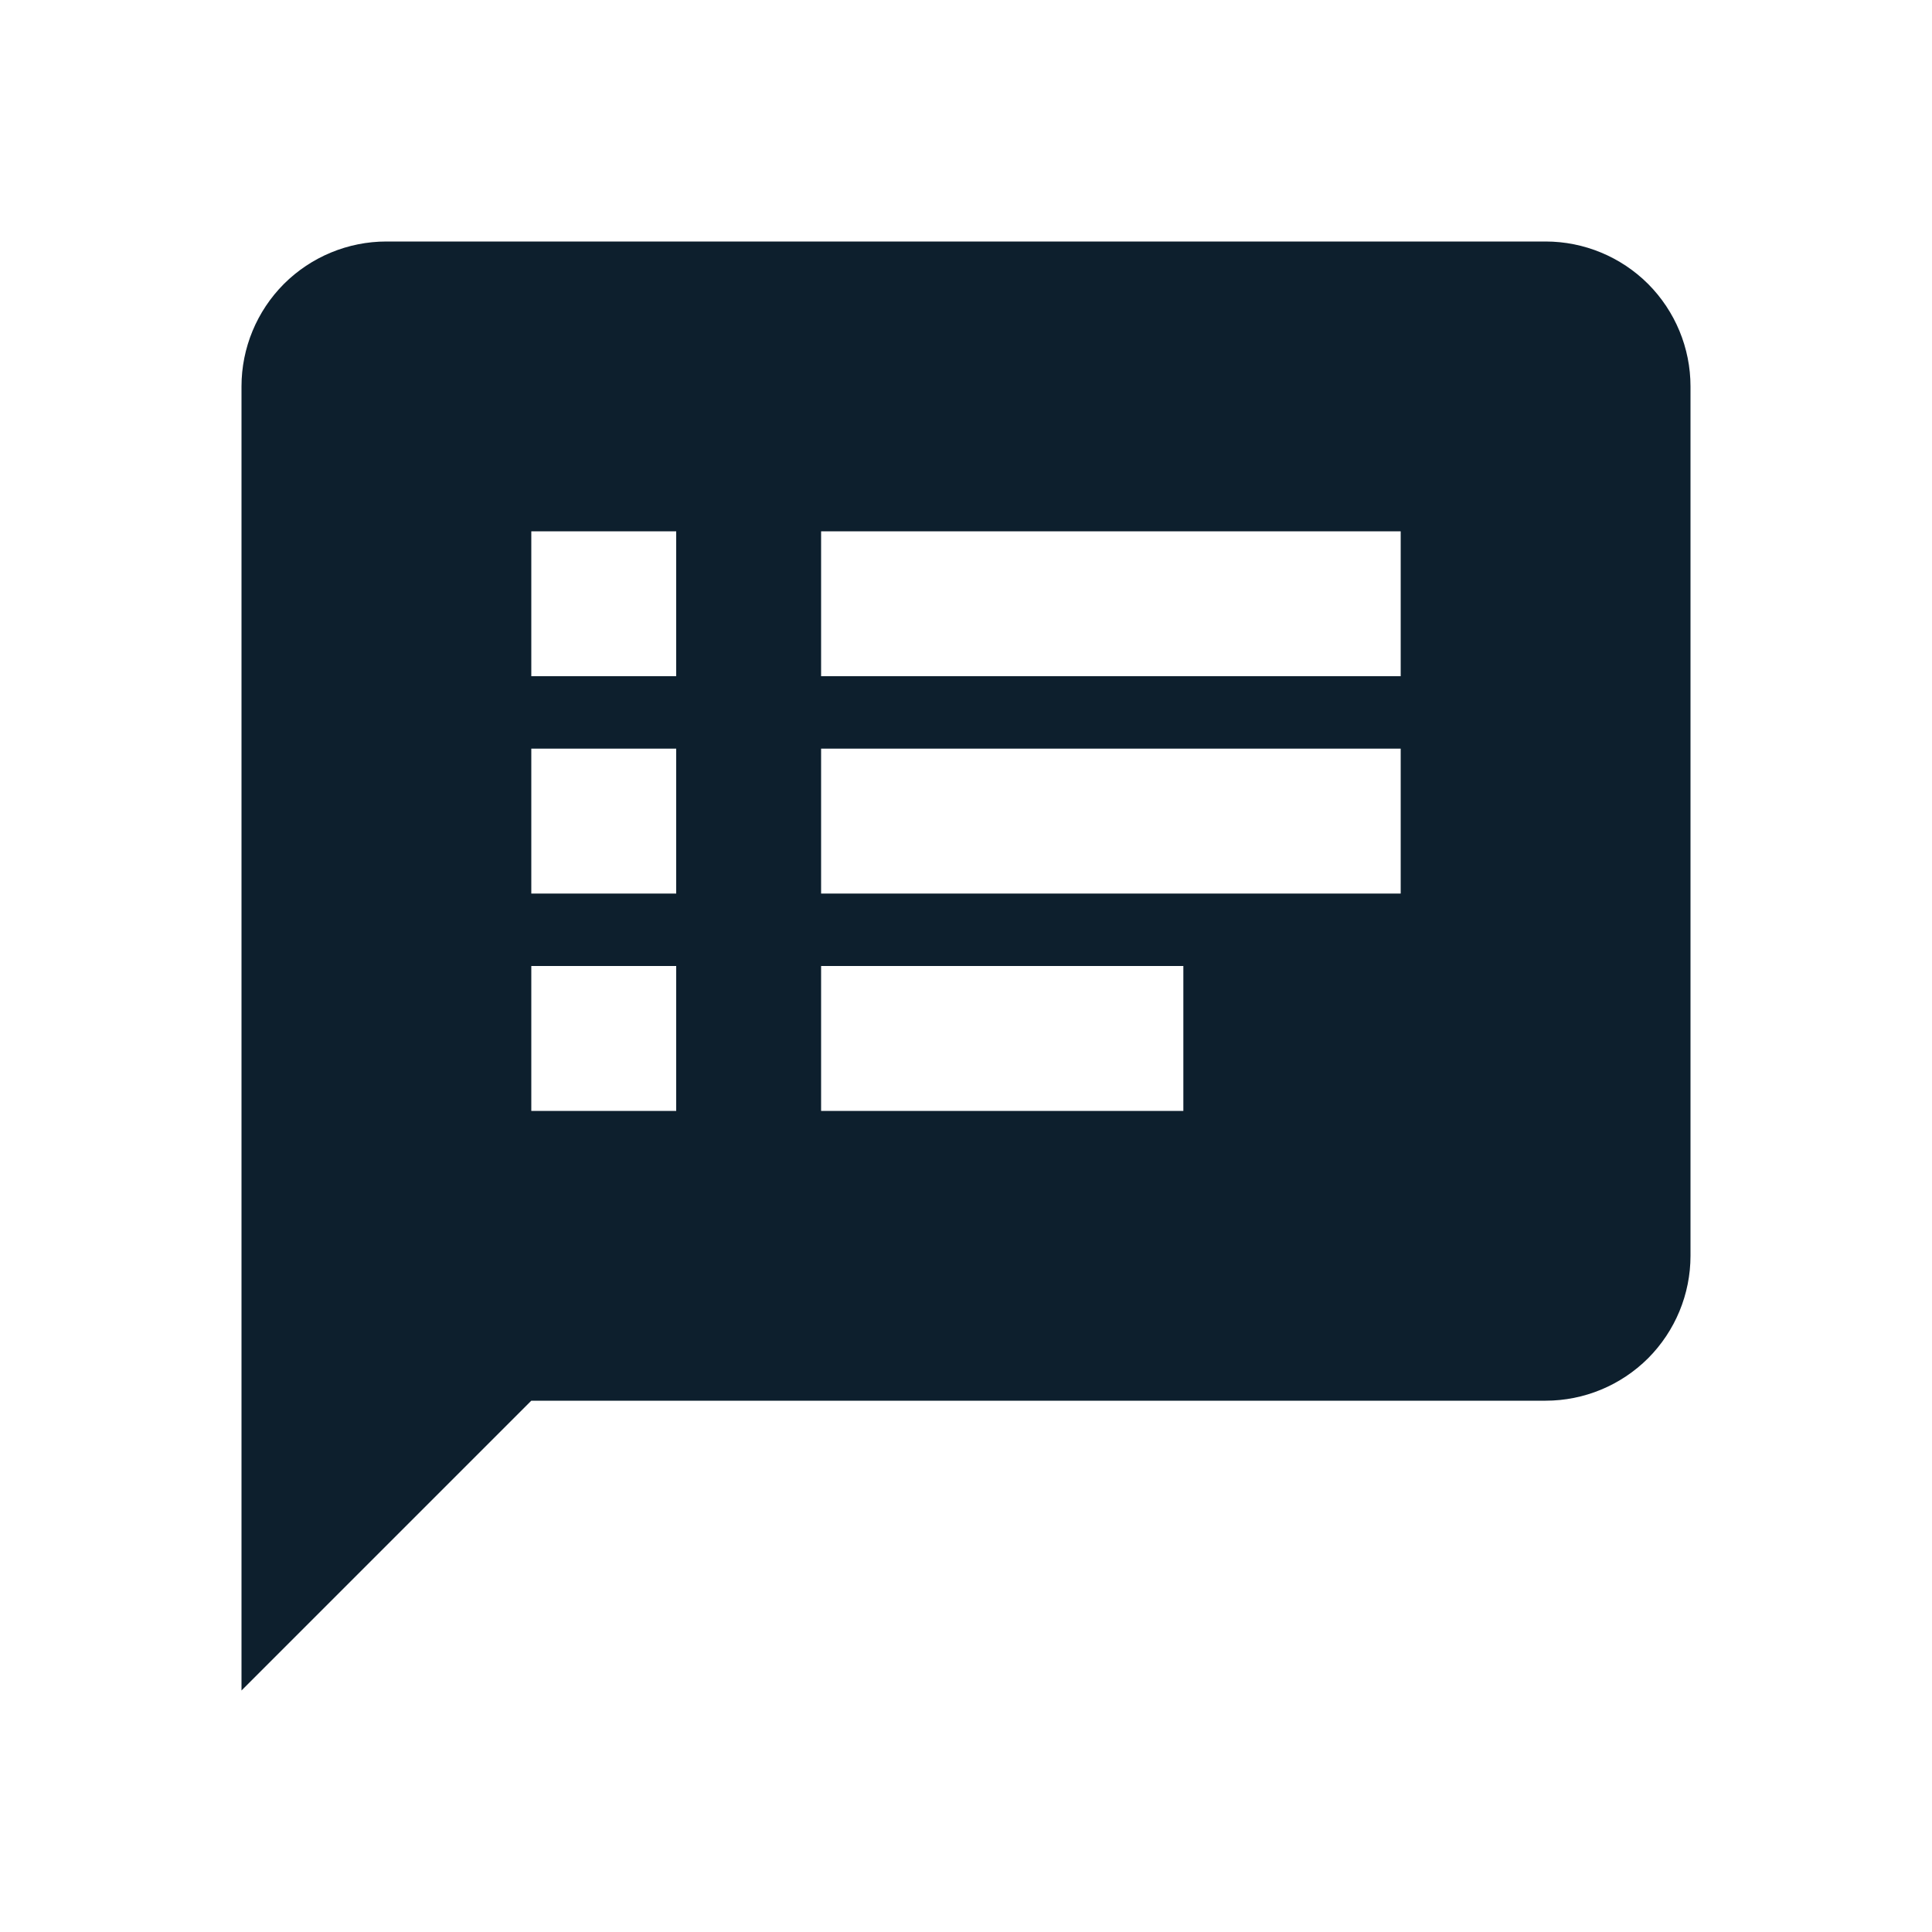
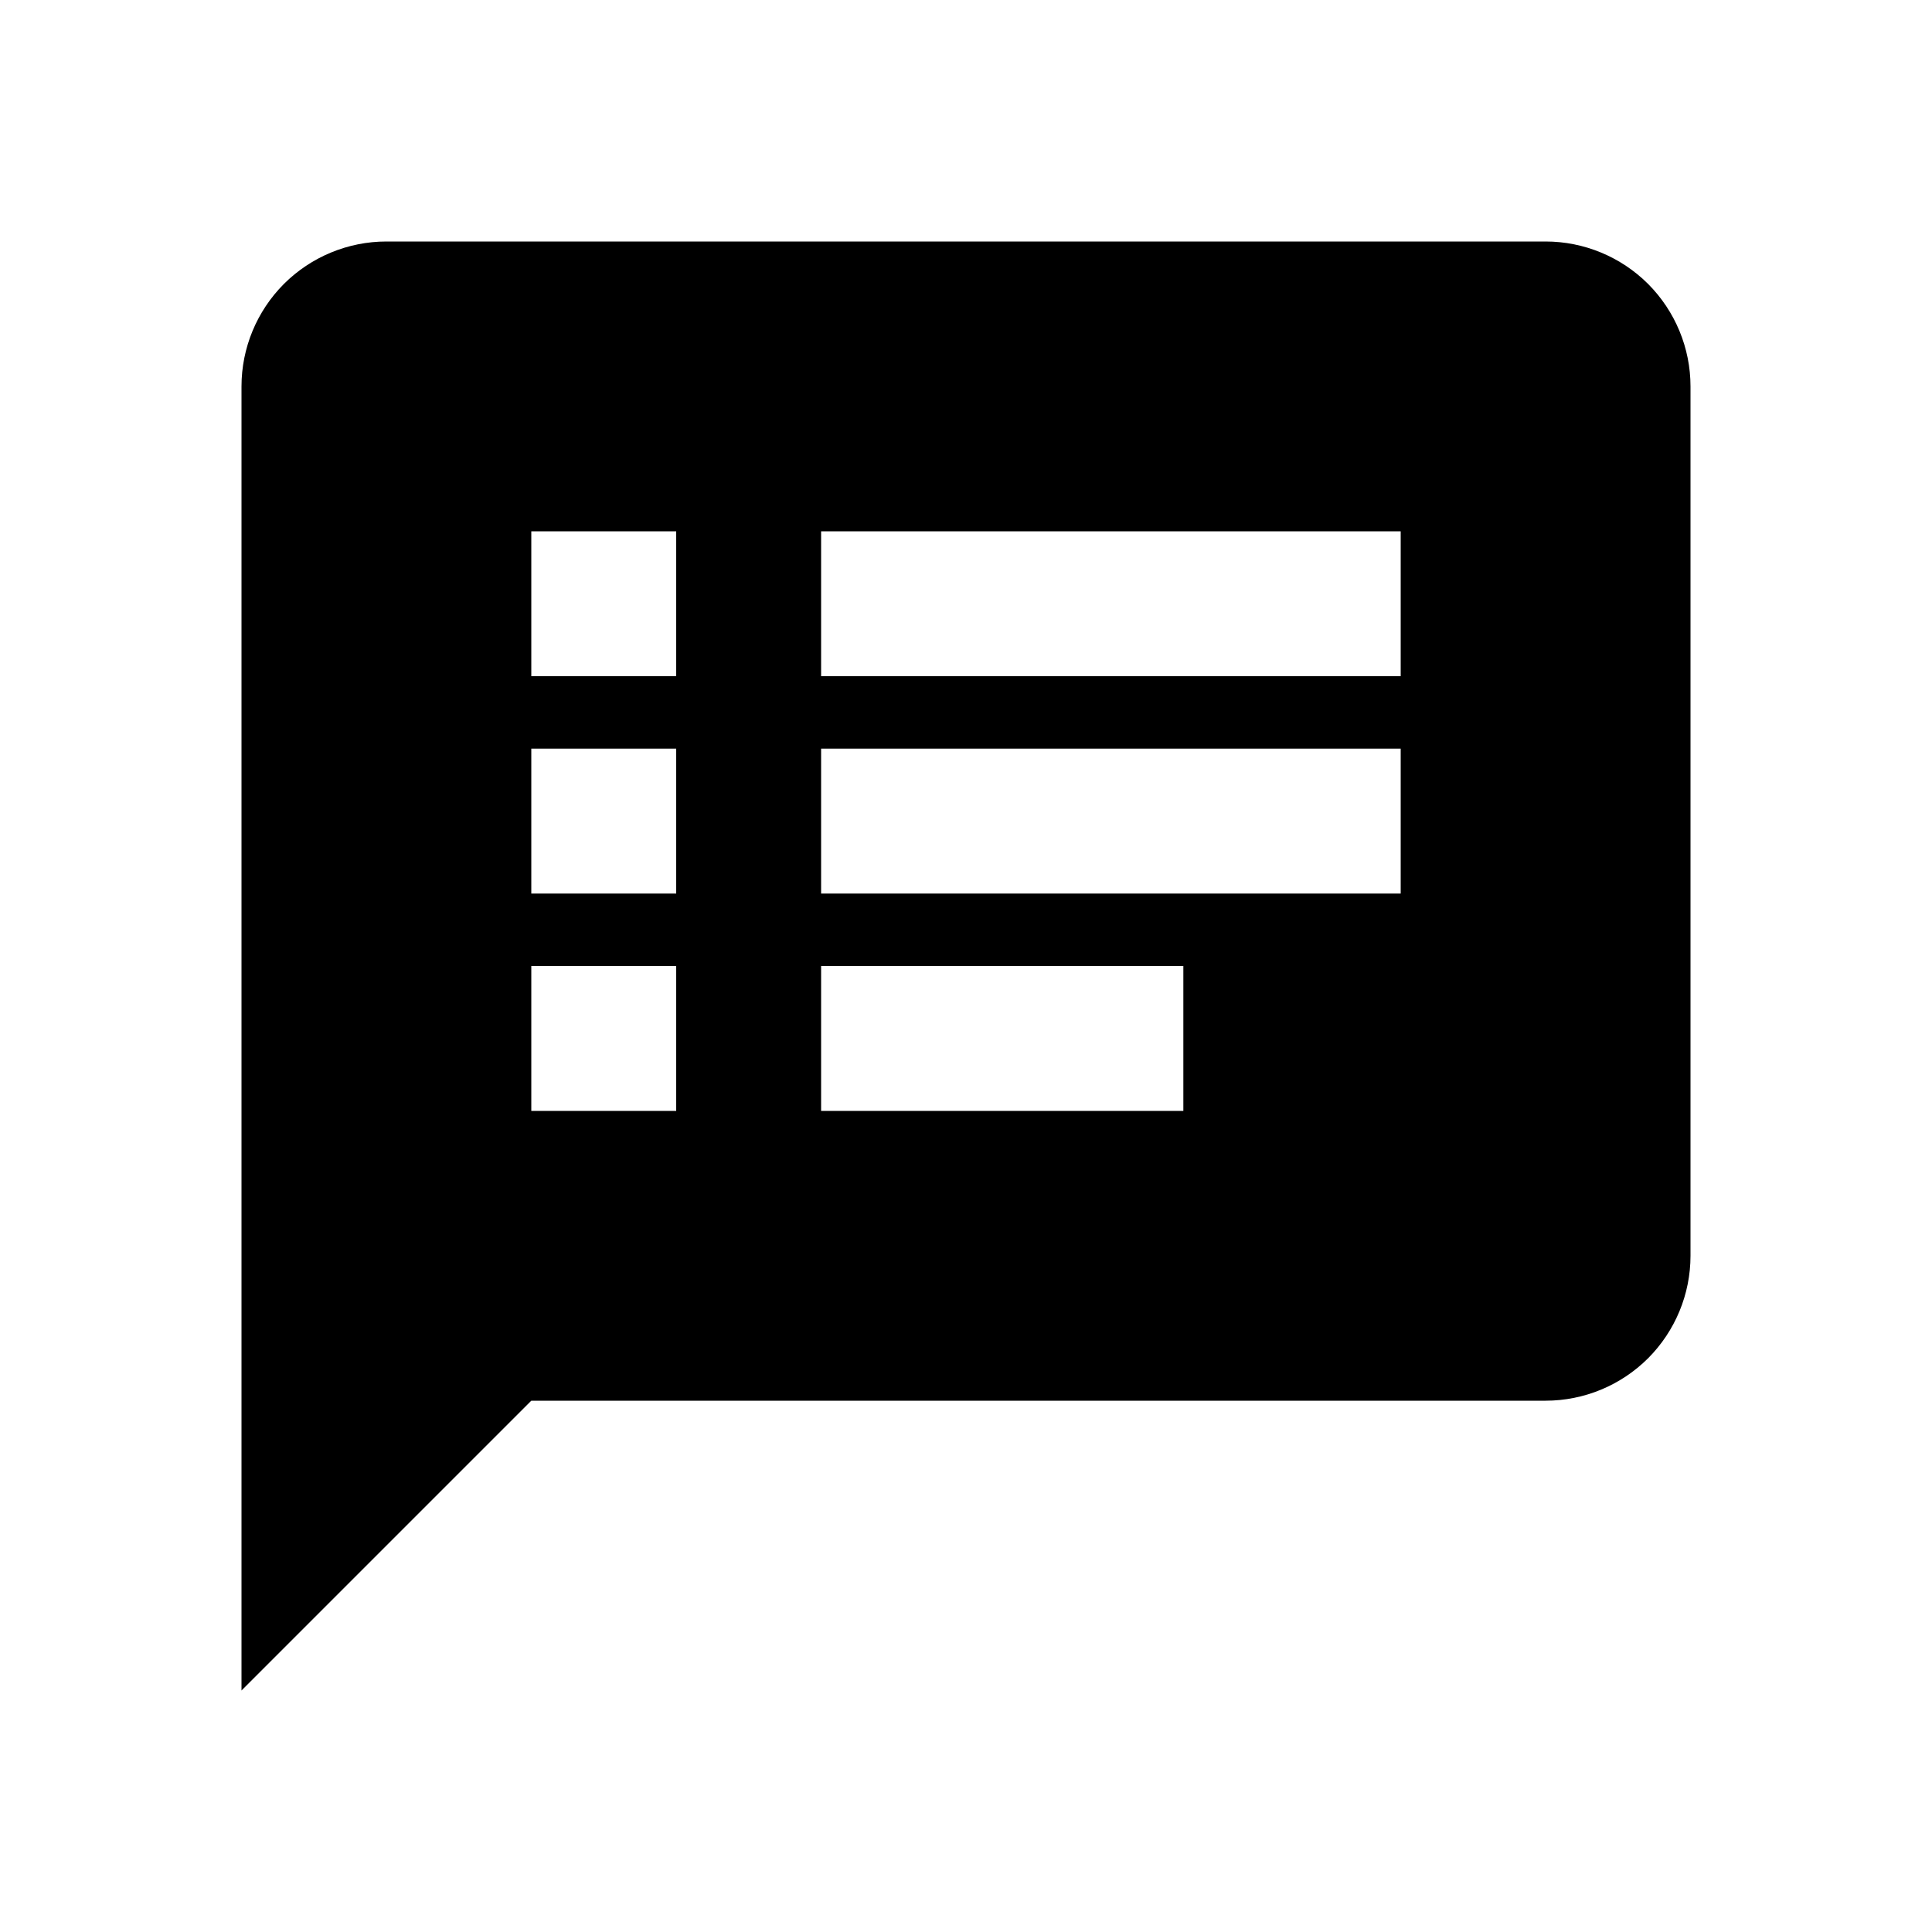
<svg xmlns="http://www.w3.org/2000/svg" width="24" height="24" viewBox="0 0 24 24" fill="none">
-   <path d="M19.2 3H4.8C4.323 3 3.865 3.19 3.527 3.527C3.19 3.865 3 4.323 3 4.8V21L6.6 17.4H19.2C19.677 17.4 20.135 17.21 20.473 16.873C20.81 16.535 21 16.077 21 15.6V4.8C21 4.323 20.81 3.865 20.473 3.527C20.135 3.19 19.677 3 19.2 3ZM8.4 13.8H6.6V12H8.4V13.8ZM8.4 11.1H6.6V9.3H8.4V11.1ZM8.4 8.4H6.6V6.6H8.4V8.4ZM14.7 13.8H10.2V12H14.7V13.8ZM17.4 11.1H10.2V9.3H17.4V11.1ZM17.4 8.4H10.2V6.6H17.4V8.4Z" fill="#0D1F2D" />
+   <path d="M19.2 3H4.8C4.323 3 3.865 3.19 3.527 3.527C3.19 3.865 3 4.323 3 4.8V21L6.6 17.4H19.2C19.677 17.4 20.135 17.21 20.473 16.873C20.81 16.535 21 16.077 21 15.6V4.8C21 4.323 20.81 3.865 20.473 3.527C20.135 3.19 19.677 3 19.2 3ZM8.4 13.8H6.6V12H8.4V13.8ZM8.4 11.1H6.6V9.3H8.4V11.1ZM8.4 8.4H6.6V6.6H8.4V8.4ZM14.7 13.8H10.2V12H14.7V13.8ZM17.4 11.1H10.2V9.3H17.4V11.1ZM17.4 8.4H10.2V6.6H17.4V8.4Z" fill="currentColor" />
</svg>
